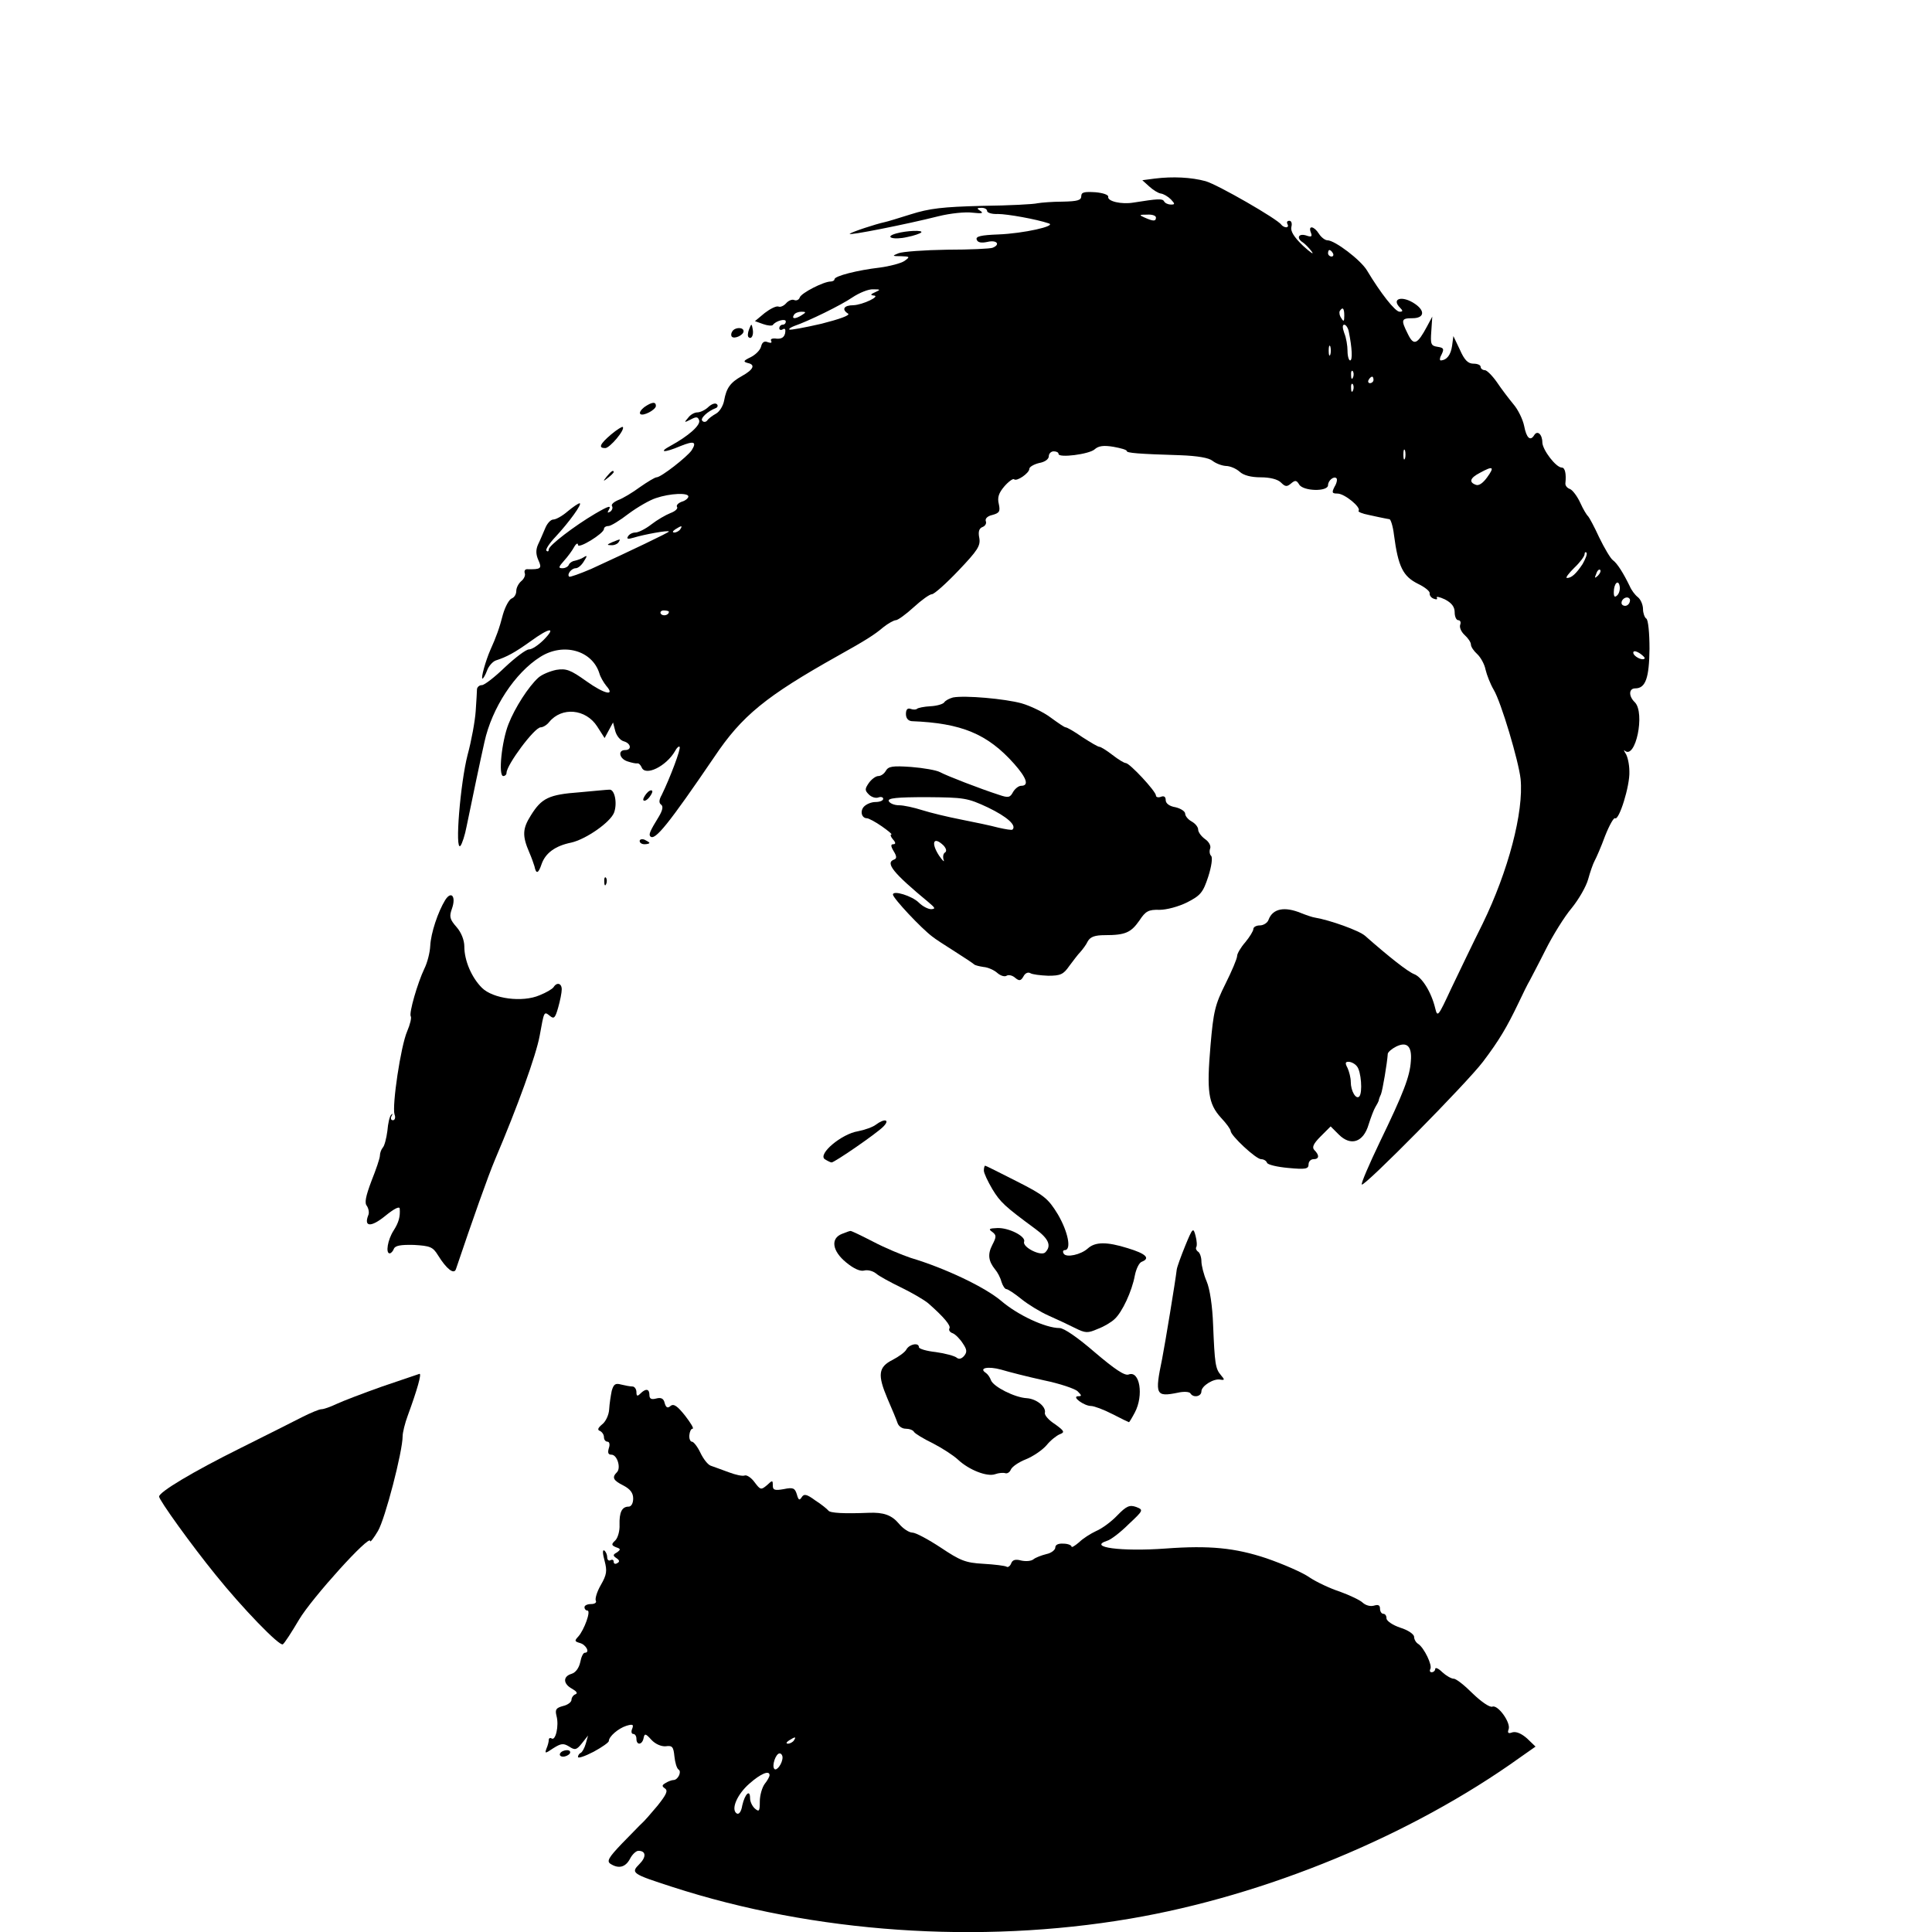
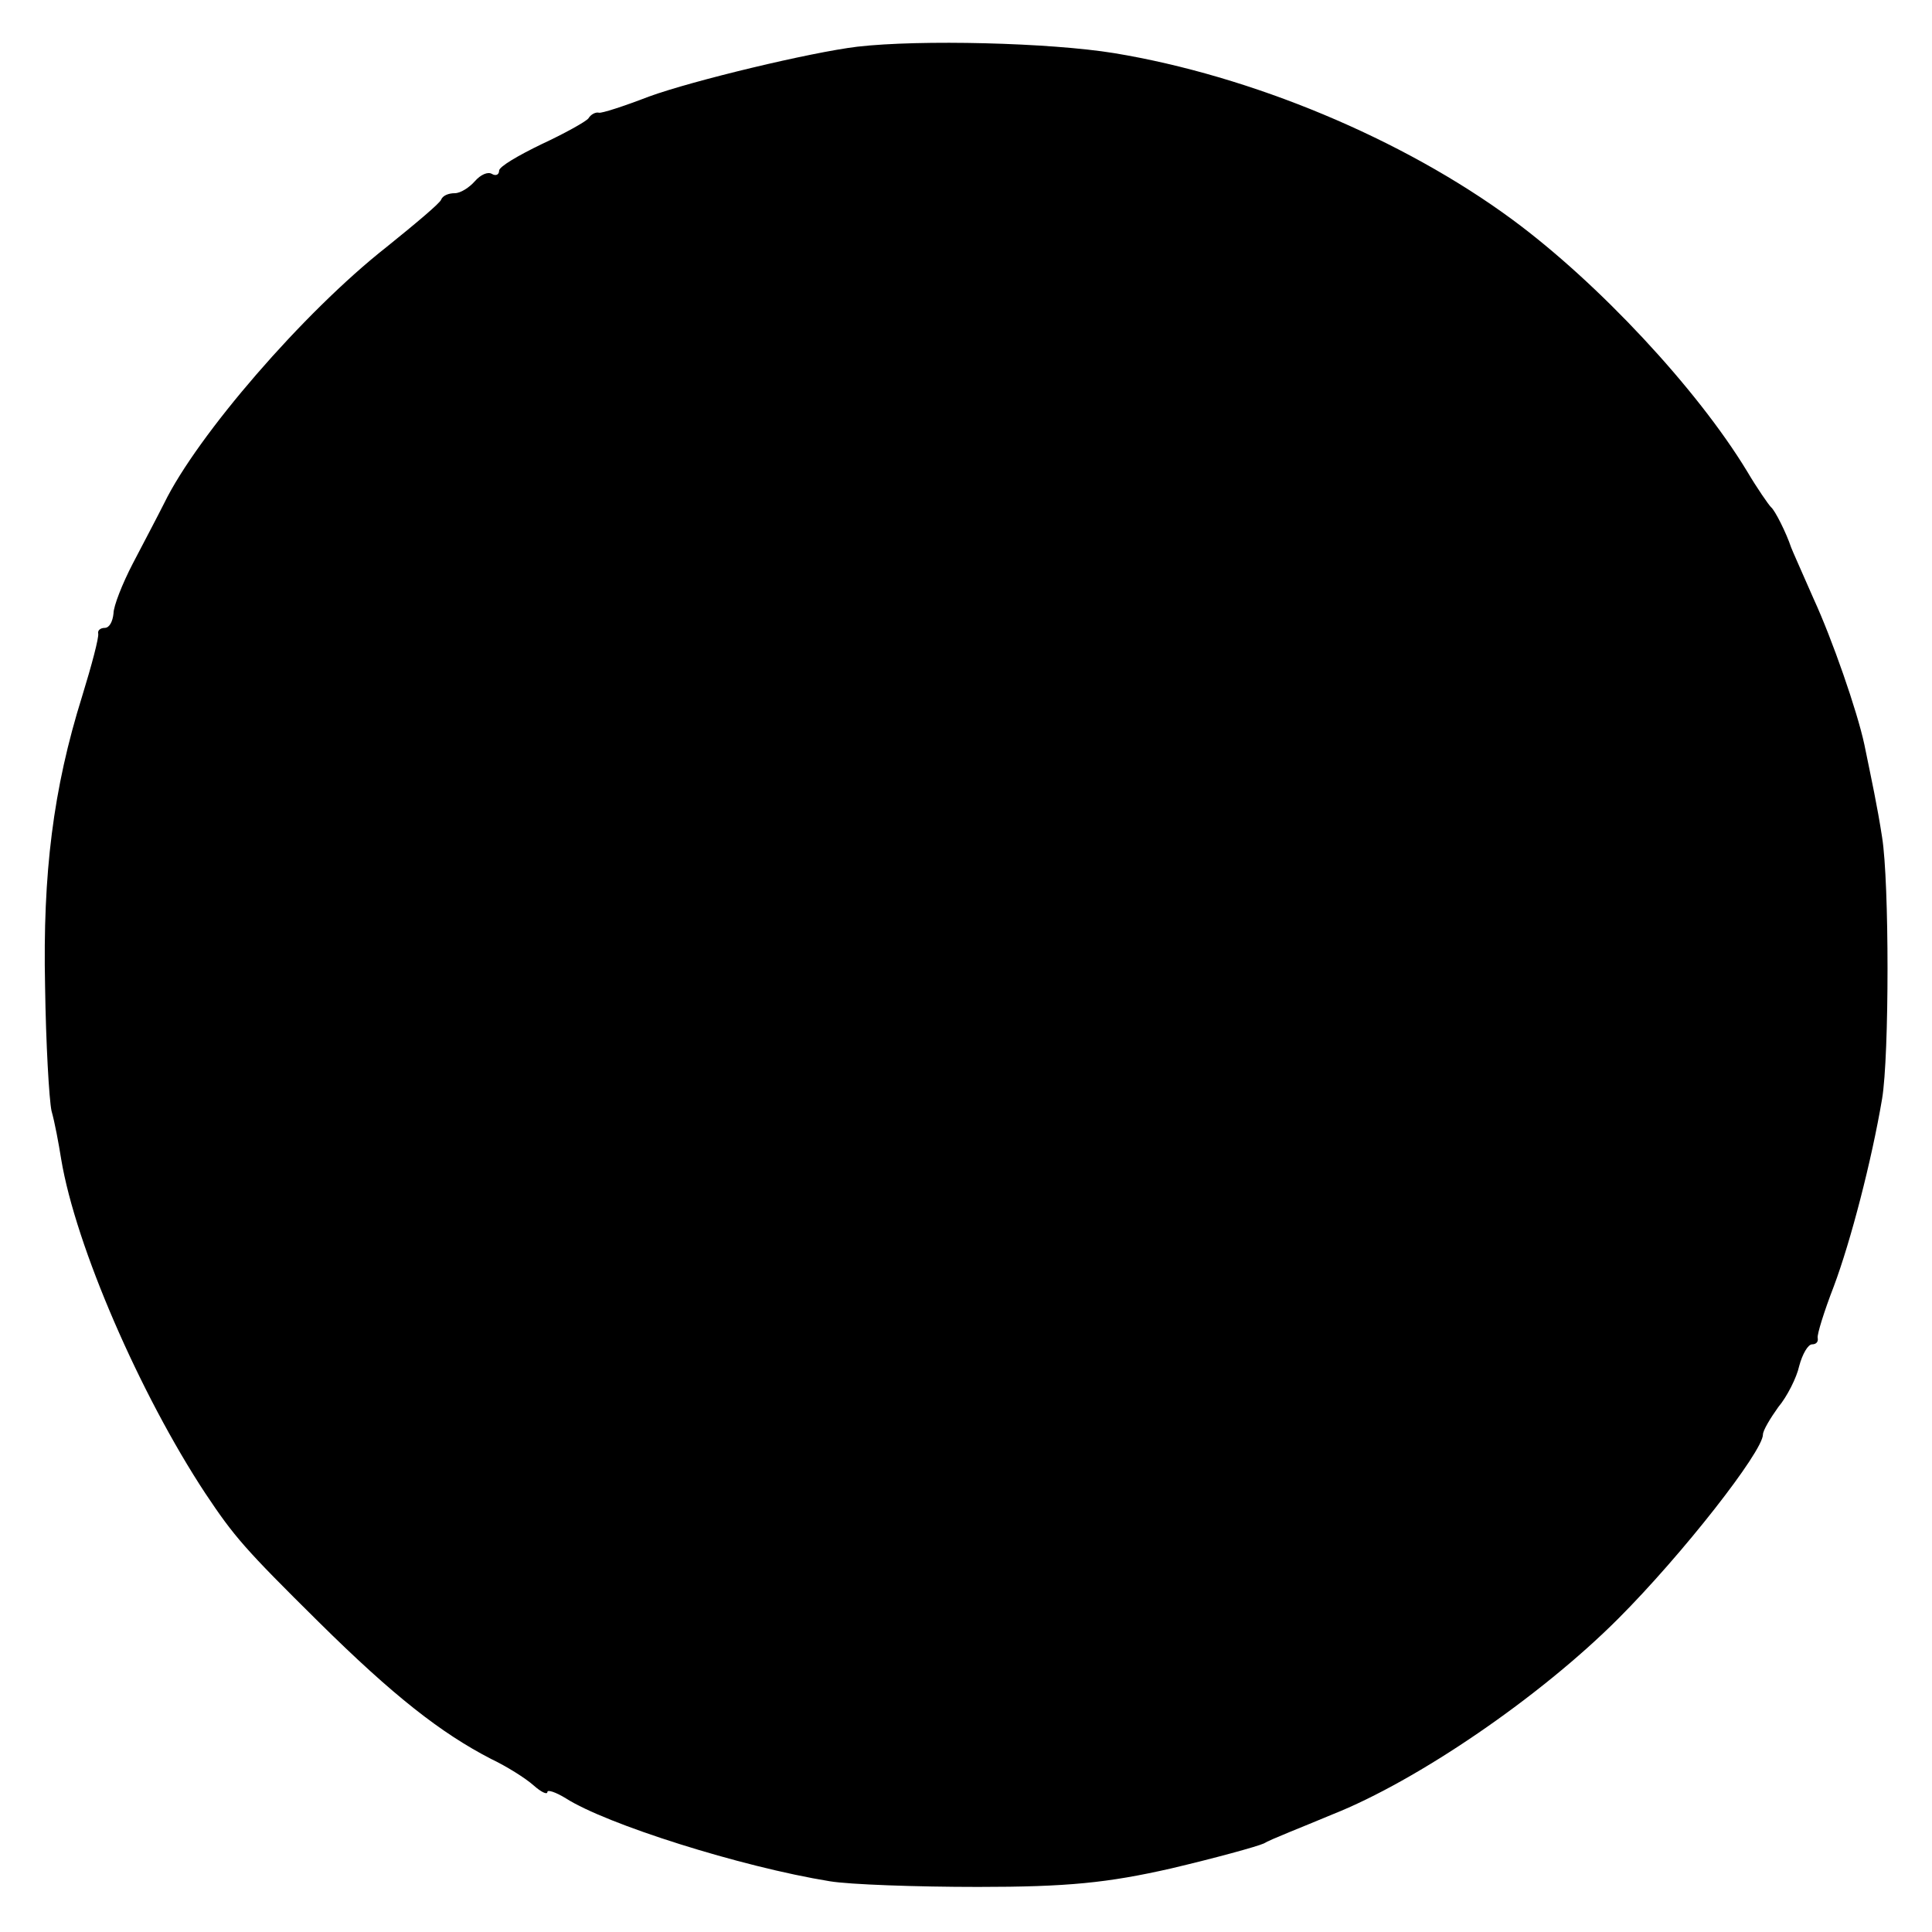
- <svg xmlns="http://www.w3.org/2000/svg" version="1.0" width="595pt" height="595pt" viewBox="0 0 595 595" preserveAspectRatio="xMidYMid meet">
-   <g transform="translate(0,595) scale(0.1,-0.1)" fill="#000000" stroke="none">
-     <path d="M3556 5400 l-38 -5 21 -19 c12 -11 28 -21 36 -22 8 -1 22 -9 31 -18 13 -14 13 -16 0 -16 -8 0 -18 4 -21 10 -5 9 -19 8 -95 -4 -36 -6 -80 4 -77 18 1 6 -16 12 -40 14 -34 2 -43 0 -43 -12 0 -13 -12 -16 -57 -17 -32 0 -67 -3 -78 -5 -11 -3 -87 -7 -170 -8 -122 -3 -163 -8 -220 -26 -38 -12 -74 -23 -80 -24 -28 -6 -101 -30 -108 -36 -8 -7 174 29 273 54 36 9 83 14 105 11 28 -3 35 -2 25 5 -13 8 -12 10 3 10 9 0 17 -4 17 -10 0 -5 15 -10 33 -9 29 0 119 -16 157 -29 25 -8 -78 -31 -155 -34 -54 -2 -71 -6 -67 -16 3 -9 14 -11 33 -7 29 7 41 -8 16 -18 -7 -3 -70 -6 -140 -6 -70 -1 -138 -6 -150 -11 -20 -8 -20 -9 8 -9 28 -1 28 -2 10 -15 -11 -7 -45 -16 -75 -20 -69 -8 -140 -26 -140 -36 0 -4 -6 -7 -12 -7 -21 0 -90 -35 -95 -49 -2 -7 -10 -11 -17 -8 -7 3 -18 -2 -25 -10 -7 -8 -18 -13 -24 -10 -7 2 -25 -7 -42 -20 l-30 -25 25 -9 c14 -5 27 -6 30 -3 9 13 40 21 40 11 0 -6 -4 -10 -10 -10 -5 0 -10 -5 -10 -11 0 -5 5 -7 11 -3 7 4 9 -1 7 -12 -3 -13 -11 -18 -26 -17 -13 2 -21 -1 -17 -7 3 -6 -1 -7 -10 -4 -11 5 -18 0 -21 -13 -3 -12 -18 -26 -32 -33 -23 -11 -24 -14 -9 -18 24 -5 18 -20 -18 -40 -36 -20 -48 -37 -55 -76 -3 -16 -14 -34 -25 -40 -11 -6 -23 -15 -27 -21 -4 -5 -11 -6 -15 -1 -8 7 17 30 41 39 6 2 8 8 4 12 -5 5 -16 1 -26 -8 -10 -10 -26 -17 -34 -17 -9 0 -22 -7 -29 -17 -13 -15 -12 -15 8 -5 17 9 22 9 26 -2 6 -15 -33 -49 -88 -79 -39 -21 -19 -22 30 -1 42 17 52 14 35 -13 -14 -20 -94 -83 -108 -83 -5 0 -28 -14 -51 -30 -23 -17 -53 -35 -67 -40 -14 -6 -23 -14 -19 -19 3 -5 0 -13 -6 -17 -8 -4 -9 -3 -5 4 10 17 2 15 -41 -10 -63 -37 -143 -98 -143 -110 0 -6 -3 -8 -7 -4 -4 3 9 23 29 44 40 43 83 102 73 102 -4 0 -20 -11 -37 -25 -16 -14 -36 -25 -44 -25 -8 0 -19 -12 -25 -27 -7 -16 -16 -38 -22 -50 -7 -16 -7 -30 1 -48 12 -26 8 -29 -35 -28 -6 0 -9 -5 -7 -12 3 -6 -2 -18 -11 -25 -8 -7 -15 -20 -15 -30 0 -10 -6 -20 -14 -23 -8 -3 -20 -25 -27 -49 -11 -43 -21 -70 -39 -110 -14 -32 -30 -88 -24 -88 2 0 9 11 14 25 5 14 18 28 27 31 34 11 58 24 107 59 59 43 80 45 41 5 -16 -16 -36 -30 -46 -30 -9 0 -42 -25 -74 -55 -31 -30 -63 -55 -71 -55 -8 0 -14 -6 -15 -12 0 -7 -2 -38 -4 -68 -2 -30 -13 -91 -25 -135 -22 -85 -40 -298 -22 -280 5 6 14 33 19 60 17 83 43 207 55 260 23 105 94 213 172 262 71 45 160 20 182 -51 3 -11 13 -28 21 -38 29 -33 -5 -26 -61 14 -49 35 -62 40 -93 35 -19 -4 -44 -14 -55 -24 -30 -27 -72 -92 -92 -143 -21 -53 -32 -160 -16 -160 5 0 10 4 10 10 0 24 86 140 105 140 7 0 19 7 26 16 39 48 113 41 148 -13 l23 -36 13 24 13 24 7 -27 c4 -14 15 -28 26 -31 22 -6 26 -27 4 -27 -23 0 -18 -27 8 -35 12 -4 26 -7 30 -6 4 1 10 -5 13 -12 11 -29 76 3 103 50 5 10 12 16 14 13 5 -5 -30 -97 -55 -148 -9 -16 -9 -25 -2 -30 7 -5 5 -17 -7 -37 -27 -44 -32 -55 -26 -61 14 -14 56 38 197 245 85 127 159 187 380 311 86 48 113 65 140 88 15 12 33 22 39 22 6 0 31 18 55 40 24 22 49 40 56 40 7 0 44 33 82 73 59 62 68 76 64 100 -4 19 -1 30 10 34 8 3 13 11 10 18 -3 8 6 16 20 19 22 6 25 11 20 34 -5 20 0 34 17 54 13 15 27 25 30 22 8 -8 47 19 47 32 0 6 14 14 30 18 18 3 30 12 30 21 0 8 7 15 15 15 8 0 15 -3 15 -8 0 -13 94 -1 111 14 12 11 28 13 58 8 22 -4 41 -9 41 -13 0 -6 34 -9 166 -13 52 -2 87 -8 98 -17 10 -8 28 -15 41 -16 13 0 32 -8 43 -18 12 -11 35 -17 65 -17 28 0 52 -6 62 -16 13 -13 18 -14 31 -3 13 11 17 10 25 -3 12 -21 89 -23 89 -2 0 14 18 29 26 21 3 -3 1 -15 -6 -26 -9 -18 -8 -21 9 -21 22 0 74 -43 65 -53 -3 -3 11 -9 32 -13 22 -5 42 -9 47 -10 4 -1 11 -2 16 -3 4 0 11 -22 14 -48 13 -99 28 -128 74 -151 21 -10 37 -23 36 -29 -1 -6 4 -14 13 -17 8 -3 12 -2 9 3 -3 5 8 3 25 -5 21 -11 30 -23 30 -40 0 -13 5 -24 11 -24 6 0 9 -6 6 -14 -3 -8 3 -22 14 -32 10 -9 19 -22 19 -29 0 -7 9 -20 19 -29 11 -10 23 -32 26 -48 4 -17 15 -45 25 -62 23 -38 77 -220 83 -275 10 -102 -38 -284 -117 -446 -30 -60 -73 -150 -97 -200 -40 -86 -42 -89 -49 -60 -12 50 -41 96 -65 105 -20 8 -76 52 -151 118 -18 16 -107 48 -154 56 -8 1 -28 8 -43 14 -51 21 -87 14 -100 -20 -3 -10 -16 -18 -27 -18 -11 0 -20 -5 -20 -11 0 -6 -11 -24 -25 -41 -14 -16 -25 -35 -25 -42 0 -8 -16 -46 -36 -86 -32 -64 -37 -85 -46 -190 -12 -141 -7 -179 32 -222 17 -18 30 -36 30 -41 0 -14 78 -87 94 -87 8 0 16 -5 18 -11 2 -6 32 -13 66 -16 53 -5 62 -3 62 11 0 9 7 16 15 16 18 0 19 12 3 28 -8 8 -4 19 19 42 l31 31 25 -25 c37 -37 76 -24 92 31 7 22 16 46 21 54 5 8 9 16 10 19 0 3 3 12 7 20 5 13 19 95 21 125 1 5 12 15 26 22 33 16 49 1 45 -45 -3 -47 -22 -97 -96 -250 -33 -69 -58 -127 -55 -130 8 -7 323 312 373 378 50 66 74 107 109 180 14 30 30 62 35 70 4 8 27 51 49 95 22 44 58 102 80 128 22 27 45 67 51 89 6 22 15 48 20 57 5 9 20 43 32 76 13 33 27 58 31 55 12 -8 46 100 44 144 0 23 -6 48 -12 56 -5 8 -6 12 -2 8 33 -28 63 116 31 149 -20 19 -19 43 1 43 32 0 43 32 44 122 0 48 -4 90 -10 93 -5 3 -10 17 -10 29 0 13 -7 30 -16 37 -9 7 -20 22 -25 34 -19 39 -38 70 -52 80 -7 5 -26 37 -42 70 -15 33 -31 62 -34 65 -4 3 -15 21 -24 41 -9 20 -24 40 -32 43 -9 3 -15 11 -14 18 3 28 -1 48 -11 48 -18 0 -59 54 -60 77 0 25 -15 39 -25 23 -12 -20 -24 -9 -31 28 -4 20 -19 51 -33 67 -14 17 -37 47 -51 68 -14 20 -31 37 -37 37 -7 0 -13 5 -13 10 0 6 -10 10 -22 10 -17 0 -28 11 -42 43 l-20 42 -4 -30 c-4 -28 -16 -44 -35 -45 -4 0 -3 9 3 19 8 17 6 20 -13 23 -20 3 -22 8 -19 48 l3 45 -16 -30 c-30 -56 -41 -61 -59 -24 -22 44 -21 49 14 49 36 0 40 22 8 44 -39 27 -75 17 -46 -12 9 -9 9 -12 -2 -12 -14 1 -58 57 -100 127 -19 32 -99 93 -122 93 -7 0 -19 9 -26 20 -15 24 -34 27 -25 4 5 -13 2 -15 -15 -9 -24 7 -30 -9 -9 -22 6 -4 19 -17 27 -28 8 -11 -4 -3 -27 18 -28 27 -39 45 -36 58 3 11 0 19 -6 19 -7 0 -9 -4 -6 -10 3 -5 2 -10 -4 -10 -5 0 -12 4 -15 8 -11 17 -195 123 -233 134 -44 12 -101 15 -157 8z m4 -120 c0 -12 -8 -12 -35 0 -18 8 -17 9 8 9 15 1 27 -3 27 -9z m545 -110 c3 -5 1 -10 -4 -10 -6 0 -11 5 -11 10 0 6 2 10 4 10 3 0 8 -4 11 -10z m-1410 -120 c-14 -6 -15 -9 -5 -10 25 -1 -33 -29 -62 -30 -29 0 -37 -13 -16 -26 7 -5 -27 -17 -82 -31 -52 -12 -96 -20 -99 -18 -2 3 5 7 15 11 44 15 144 64 179 88 21 14 50 26 64 25 23 0 24 -1 6 -9z m1445 -72 c0 -18 -2 -20 -9 -8 -6 8 -7 18 -5 22 9 14 14 9 14 -14z m-1670 2 c-20 -13 -33 -13 -25 0 3 6 14 10 23 10 15 0 15 -2 2 -10z m1684 -52 c10 -49 12 -88 4 -88 -4 0 -8 13 -8 29 0 16 -4 41 -10 55 -6 17 -6 26 0 26 5 0 12 -10 14 -22z m-57 -70 c-3 -7 -5 -2 -5 12 0 14 2 19 5 13 2 -7 2 -19 0 -25z m70 -70 c-3 -8 -6 -5 -6 6 -1 11 2 17 5 13 3 -3 4 -12 1 -19z m63 -8 c0 -5 -5 -10 -11 -10 -5 0 -7 5 -4 10 3 6 8 10 11 10 2 0 4 -4 4 -10z m-63 -32 c-3 -8 -6 -5 -6 6 -1 11 2 17 5 13 3 -3 4 -12 1 -19z m160 -210 c-3 -7 -5 -2 -5 12 0 14 2 19 5 13 2 -7 2 -19 0 -25z m253 -58 c-13 -18 -26 -27 -35 -23 -22 8 -18 21 13 37 40 22 46 19 22 -14z m-2460 -59 c0 -5 -9 -13 -20 -16 -11 -4 -18 -11 -15 -16 4 -5 -6 -14 -20 -19 -15 -6 -41 -21 -59 -35 -18 -14 -40 -25 -49 -25 -9 0 -19 -5 -23 -12 -5 -8 0 -9 17 -4 32 10 109 24 109 19 0 -3 -117 -59 -239 -115 -35 -15 -66 -26 -68 -24 -8 7 7 26 20 26 7 0 18 9 25 21 11 17 11 20 0 13 -7 -5 -20 -9 -28 -11 -8 -1 -16 -7 -18 -12 -2 -6 -11 -11 -20 -11 -13 0 -12 4 5 23 11 12 25 31 31 42 6 11 12 14 12 7 0 -14 80 35 80 49 0 5 6 9 14 9 7 0 35 17 62 38 27 20 65 42 84 48 44 15 100 17 100 5z m-25 -101 c-3 -5 -12 -10 -18 -10 -7 0 -6 4 3 10 19 12 23 12 15 0z m2779 -107 c-20 -30 -34 -43 -48 -43 -6 0 5 14 22 31 18 17 32 36 32 42 0 6 3 8 6 5 3 -4 -3 -19 -12 -35z m47 -36 c-10 -9 -11 -8 -5 6 3 10 9 15 12 12 3 -3 0 -11 -7 -18z m60 -60 c-8 -8 -11 -5 -11 9 0 27 14 41 18 19 2 -9 -1 -22 -7 -28z m39 -15 c0 -13 -12 -22 -22 -16 -10 6 -1 24 13 24 5 0 9 -4 9 -8z m-2960 -36 c0 -11 -19 -15 -25 -6 -3 5 1 10 9 10 9 0 16 -2 16 -4z m3005 -144 c-7 -8 -35 7 -35 18 0 6 7 6 20 -2 10 -7 17 -14 15 -16z m-886 -1256 c13 -15 18 -82 7 -93 -10 -10 -26 17 -26 45 0 13 -5 32 -10 43 -8 15 -7 19 3 19 8 0 20 -6 26 -14z" />
-     <path d="M1885 4280 c-16 -7 -17 -9 -3 -9 9 -1 20 4 23 9 7 11 7 11 -20 0z" />
-     <path d="M2760 5231 c-39 -11 -9 -21 34 -11 21 4 40 11 43 14 8 8 -45 6 -77 -3z" />
-     <path d="M2307 4936 c-4 -10 -5 -21 -2 -24 9 -9 17 6 13 25 -3 17 -4 17 -11 -1z" />
-     <path d="M2255 4929 c-4 -6 -4 -13 -1 -16 8 -8 36 5 36 17 0 13 -27 13 -35 -1z" />
-     <path d="M1984 4696 c-10 -8 -16 -17 -12 -21 8 -8 48 13 48 25 0 14 -13 12 -36 -4z" />
-     <path d="M1882 4612 c-35 -30 -40 -42 -18 -42 14 0 62 57 54 65 -2 2 -18 -8 -36 -23z" />
-     <path d="M1869 4483 c-13 -16 -12 -17 4 -4 9 7 17 15 17 17 0 8 -8 3 -21 -13z" />
-     <path d="M2935 3802 c-11 -3 -23 -9 -27 -15 -3 -5 -22 -11 -42 -12 -20 -1 -39 -5 -42 -8 -3 -3 -12 -3 -20 0 -9 3 -14 -2 -14 -16 0 -13 7 -21 18 -22 153 -6 233 -39 315 -131 39 -44 47 -68 22 -68 -8 0 -19 -9 -25 -19 -9 -17 -14 -19 -43 -9 -59 19 -162 59 -182 70 -11 6 -51 13 -89 16 -57 4 -70 2 -78 -12 -5 -9 -15 -16 -23 -16 -8 0 -21 -10 -29 -21 -13 -19 -13 -23 0 -36 8 -8 21 -12 29 -9 8 3 15 1 15 -4 0 -6 -11 -10 -24 -10 -13 0 -29 -7 -36 -15 -12 -14 -6 -35 10 -35 5 0 26 -11 46 -25 20 -14 33 -25 29 -25 -4 0 -2 -7 5 -15 9 -10 9 -15 1 -15 -8 0 -8 -6 1 -21 10 -16 10 -23 2 -26 -29 -10 -4 -41 106 -132 20 -17 22 -20 8 -21 -10 0 -27 9 -38 20 -21 21 -80 39 -80 25 0 -11 88 -105 122 -130 7 -6 38 -26 68 -45 30 -19 57 -37 60 -40 3 -3 16 -6 29 -8 14 -1 33 -10 42 -18 10 -9 23 -13 29 -9 6 4 18 1 26 -6 13 -11 18 -10 26 4 5 10 14 14 21 10 6 -4 31 -7 55 -8 38 0 47 4 65 30 12 16 27 36 34 43 7 8 18 22 23 33 8 14 22 19 53 19 63 0 80 8 106 45 19 29 28 34 62 33 22 0 59 10 85 23 41 21 49 30 65 79 10 31 14 59 9 64 -5 5 -6 15 -3 23 3 8 -4 21 -16 29 -11 8 -21 21 -21 29 0 8 -9 19 -20 25 -11 6 -20 17 -20 24 0 7 -13 16 -30 20 -19 3 -30 12 -30 22 0 10 -5 14 -15 10 -8 -3 -15 -1 -15 4 0 13 -81 100 -93 100 -5 0 -23 11 -41 25 -18 14 -36 25 -40 25 -5 0 -28 14 -53 30 -24 17 -47 30 -51 30 -4 0 -24 14 -46 30 -21 16 -62 36 -90 44 -51 14 -174 25 -211 18z m108 -339 c58 -28 89 -55 75 -68 -2 -2 -21 1 -43 6 -22 6 -74 17 -115 25 -41 8 -95 21 -120 29 -25 8 -57 15 -71 15 -15 0 -29 6 -32 13 -3 9 24 12 117 12 115 -1 125 -2 189 -32z m-137 -117 c8 -9 10 -17 5 -21 -6 -3 -8 -13 -5 -23 4 -9 -3 -3 -14 13 -26 40 -17 61 14 31z" />
-     <path d="M1785 3510 c-95 -7 -117 -18 -150 -71 -26 -41 -27 -63 -5 -114 7 -16 14 -36 16 -43 5 -25 12 -23 22 7 12 34 42 56 91 66 45 10 120 62 132 92 11 29 2 74 -15 71 -6 0 -47 -4 -91 -8z" />
-     <path d="M1990 3505 c-7 -9 -11 -18 -8 -20 3 -3 11 1 18 10 7 9 11 18 8 20 -3 3 -11 -1 -18 -10z" />
-     <path d="M1970 3360 c0 -6 7 -10 15 -10 8 0 15 2 15 4 0 2 -7 6 -15 10 -8 3 -15 1 -15 -4z" />
-     <path d="M1861 3234 c0 -11 3 -14 6 -6 3 7 2 16 -1 19 -3 4 -6 -2 -5 -13z" />
-     <path d="M1371 3178 c-22 -36 -44 -101 -46 -141 -1 -21 -9 -52 -18 -70 -21 -44 -48 -137 -42 -147 3 -4 -2 -25 -11 -46 -20 -46 -47 -229 -39 -256 4 -10 1 -18 -5 -18 -6 0 -8 6 -4 13 4 6 3 9 -1 4 -5 -4 -10 -26 -12 -50 -3 -23 -9 -46 -14 -51 -5 -6 -9 -17 -9 -25 0 -8 -12 -43 -26 -78 -18 -48 -22 -68 -14 -77 5 -8 8 -21 4 -29 -14 -36 9 -37 52 -2 27 22 44 31 45 23 2 -25 -3 -43 -19 -68 -18 -28 -25 -70 -12 -70 4 0 10 6 13 14 4 10 21 13 62 12 50 -3 58 -6 74 -32 26 -42 49 -60 55 -43 52 154 99 287 121 339 69 162 126 320 137 380 14 77 13 76 32 61 12 -10 16 -6 25 26 6 21 11 46 11 56 0 19 -15 23 -25 7 -4 -6 -23 -17 -43 -25 -53 -23 -144 -11 -178 23 -32 32 -54 84 -54 127 0 19 -9 43 -24 60 -21 24 -23 32 -14 57 13 37 -2 56 -21 26z" />
-     <path d="M2697 2486 c-9 -7 -34 -16 -55 -20 -50 -8 -124 -70 -102 -86 8 -5 18 -10 21 -10 9 0 137 88 159 110 22 22 5 27 -23 6z" />
-     <path d="M3030 2345 c0 -8 12 -33 26 -57 25 -41 38 -53 133 -123 41 -30 50 -52 30 -72 -13 -13 -71 16 -65 33 6 16 -46 43 -82 42 -26 -1 -29 -3 -16 -12 13 -10 13 -15 0 -40 -15 -29 -12 -50 9 -76 7 -8 16 -25 19 -37 4 -13 11 -23 15 -23 5 0 26 -14 47 -31 21 -17 59 -40 84 -51 25 -11 61 -28 81 -38 32 -16 39 -16 69 -3 19 7 43 21 53 31 23 21 53 85 62 134 4 20 13 39 21 42 28 11 13 25 -43 42 -64 20 -100 20 -123 -1 -21 -19 -66 -29 -74 -16 -4 6 -2 11 3 11 22 0 10 57 -21 110 -30 49 -42 59 -127 102 -51 26 -95 48 -97 48 -2 0 -4 -7 -4 -15z" />
-     <path d="M3650 2113 c-13 -32 -25 -65 -26 -73 -4 -35 -36 -229 -45 -275 -23 -111 -20 -118 49 -104 17 4 35 3 38 -2 9 -15 34 -10 34 6 0 17 39 41 59 36 13 -2 13 0 1 14 -17 20 -19 35 -24 155 -2 57 -10 111 -20 134 -9 21 -16 49 -16 62 0 12 -5 26 -10 29 -6 4 -8 10 -6 14 3 4 2 20 -2 35 -7 27 -9 25 -32 -31z" />
-     <path d="M2593 2150 c-36 -14 -30 -53 13 -88 23 -19 43 -28 55 -25 11 3 27 -1 37 -9 9 -8 44 -27 77 -43 33 -16 71 -38 84 -49 49 -43 70 -69 65 -77 -3 -5 1 -12 10 -15 8 -3 22 -17 31 -31 13 -19 14 -27 4 -39 -8 -9 -16 -11 -23 -5 -6 5 -35 13 -64 17 -28 3 -52 10 -52 15 0 15 -28 10 -38 -6 -4 -9 -24 -23 -43 -33 -44 -22 -47 -46 -16 -119 14 -32 28 -66 31 -75 3 -10 14 -18 25 -18 11 0 23 -4 26 -10 3 -5 29 -21 58 -35 29 -15 63 -37 77 -50 34 -32 90 -54 115 -45 11 4 25 5 31 3 6 -2 14 3 17 11 4 9 24 23 47 32 22 9 50 28 63 43 12 15 31 30 41 34 16 6 14 10 -15 31 -19 12 -33 28 -31 35 4 19 -26 43 -56 45 -37 2 -102 35 -110 55 -3 9 -10 19 -16 23 -23 15 7 21 47 10 23 -7 82 -22 132 -33 49 -10 96 -26 104 -34 13 -13 13 -15 1 -15 -21 -1 19 -30 40 -30 9 0 39 -11 66 -25 27 -14 50 -25 51 -25 1 0 9 13 18 30 28 53 15 130 -19 117 -12 -5 -44 17 -104 68 -52 45 -95 75 -109 75 -43 0 -129 40 -180 84 -50 42 -171 100 -278 132 -27 9 -80 31 -116 50 -37 19 -68 34 -70 33 -2 0 -14 -4 -26 -9z" />
-     <path d="M1177 1680 c-59 -21 -122 -45 -141 -54 -19 -9 -39 -16 -46 -16 -7 0 -33 -11 -59 -24 -25 -13 -111 -56 -191 -96 -147 -73 -250 -135 -250 -149 0 -11 100 -150 174 -241 82 -102 197 -221 207 -214 5 3 27 37 50 76 39 66 219 265 219 242 0 -5 11 9 24 31 22 37 76 245 76 292 0 11 7 40 16 64 29 79 43 129 36 128 -4 -1 -55 -19 -115 -39z" />
-     <path d="M1884 1667 c-3 -15 -7 -40 -8 -58 -1 -17 -11 -38 -22 -46 -13 -11 -15 -17 -6 -20 6 -3 12 -11 12 -19 0 -8 5 -14 11 -14 6 0 8 -9 4 -20 -4 -14 -2 -20 8 -20 18 0 30 -41 17 -54 -16 -16 -12 -25 20 -41 21 -11 30 -23 30 -40 0 -15 -6 -25 -14 -25 -21 0 -29 -18 -28 -56 1 -18 -5 -40 -13 -48 -13 -12 -12 -15 2 -21 15 -5 15 -7 3 -16 -13 -7 -13 -10 -1 -18 9 -6 10 -11 2 -15 -6 -4 -11 -2 -11 4 0 6 -4 8 -10 5 -5 -3 -10 1 -10 9 0 8 -4 17 -9 21 -6 3 -5 -10 1 -32 8 -31 7 -42 -12 -75 -12 -21 -18 -42 -15 -48 3 -5 -3 -10 -14 -10 -12 0 -21 -4 -21 -10 0 -5 4 -10 9 -10 12 0 -10 -60 -28 -80 -12 -13 -12 -15 5 -20 19 -5 32 -30 15 -30 -5 0 -11 -13 -14 -29 -4 -18 -14 -32 -27 -36 -27 -8 -26 -31 2 -46 14 -8 18 -14 10 -17 -6 -2 -12 -10 -12 -17 0 -7 -12 -16 -26 -19 -22 -6 -25 -11 -20 -31 8 -30 -3 -77 -15 -69 -5 3 -9 1 -9 -5 0 -5 -3 -17 -7 -26 -6 -16 -4 -16 21 1 24 15 31 16 49 5 18 -12 23 -10 39 10 l19 24 -7 -25 c-4 -14 -11 -26 -15 -28 -5 -2 -9 -8 -9 -13 0 -5 21 2 48 16 26 14 47 29 47 33 0 14 29 39 54 47 20 6 23 4 18 -9 -4 -9 -2 -16 3 -16 6 0 10 -7 10 -15 0 -21 18 -19 22 2 3 15 6 15 24 -5 12 -13 30 -21 44 -20 21 3 24 -2 27 -31 2 -19 7 -37 13 -41 10 -6 -2 -32 -16 -32 -5 0 -16 -4 -24 -9 -12 -7 -12 -10 -2 -17 10 -7 4 -19 -23 -53 -20 -24 -42 -49 -48 -54 -7 -6 -34 -35 -62 -63 -41 -43 -47 -54 -35 -62 25 -16 46 -11 60 15 7 14 19 25 26 25 24 0 25 -19 3 -41 -27 -27 -23 -30 101 -70 438 -142 945 -177 1410 -98 418 71 866 256 1202 497 l47 33 -26 25 c-17 15 -33 22 -45 19 -13 -5 -16 -2 -12 9 8 20 -33 77 -50 70 -8 -3 -34 15 -60 40 -25 25 -51 46 -59 46 -7 0 -23 9 -35 20 -12 12 -22 16 -22 10 0 -5 -5 -10 -11 -10 -5 0 -7 4 -4 10 7 11 -19 65 -37 77 -7 4 -13 14 -13 22 0 8 -19 21 -42 28 -24 8 -43 21 -43 29 0 8 -4 14 -10 14 -5 0 -10 7 -10 16 0 11 -6 13 -19 9 -11 -3 -25 1 -34 9 -8 8 -40 23 -70 34 -31 10 -73 30 -94 44 -21 15 -81 41 -133 59 -96 32 -175 40 -310 30 -137 -10 -242 4 -180 24 11 3 41 26 66 51 46 43 46 44 23 53 -20 7 -30 3 -58 -26 -19 -20 -48 -41 -65 -48 -17 -8 -41 -23 -53 -35 -13 -11 -23 -17 -23 -13 0 4 -11 9 -25 9 -15 1 -25 -3 -25 -12 0 -7 -12 -17 -27 -20 -16 -4 -34 -11 -40 -16 -7 -6 -24 -7 -38 -4 -18 5 -27 2 -31 -9 -3 -8 -10 -13 -14 -10 -5 3 -37 7 -72 9 -55 3 -71 10 -131 50 -38 25 -77 46 -87 46 -10 0 -29 12 -42 28 -22 26 -47 35 -93 33 -74 -3 -119 -1 -124 7 -3 4 -21 19 -40 31 -27 20 -35 21 -42 10 -7 -11 -10 -9 -15 9 -6 19 -11 22 -40 16 -28 -5 -34 -3 -34 11 0 17 -1 17 -18 1 -18 -15 -20 -15 -38 9 -10 14 -24 23 -30 21 -7 -3 -29 2 -50 10 -22 8 -46 17 -55 20 -9 3 -23 21 -32 40 -9 19 -21 34 -26 34 -5 0 -9 9 -8 20 1 11 5 20 10 20 5 0 -6 18 -23 40 -24 30 -35 38 -45 30 -9 -8 -14 -5 -18 9 -3 14 -11 18 -26 14 -15 -4 -21 -1 -21 11 0 19 -11 21 -28 4 -9 -9 -12 -8 -12 5 0 9 -6 17 -12 17 -7 0 -23 3 -35 6 -18 5 -23 1 -29 -19z m561 -1077 c-3 -5 -12 -10 -18 -10 -7 0 -6 4 3 10 19 12 23 12 15 0z m-35 -52 c0 -19 -18 -43 -25 -36 -9 9 4 48 16 48 5 0 9 -6 9 -12z m-40 -55 c0 -5 -7 -17 -15 -27 -8 -11 -15 -35 -15 -54 0 -30 -2 -33 -15 -22 -8 7 -15 21 -15 32 0 29 -16 13 -24 -22 -3 -19 -10 -29 -17 -25 -19 12 1 59 39 92 35 31 62 42 62 26z" />
-     <path d="M1725 550 c-3 -5 1 -10 9 -10 8 0 18 5 21 10 3 6 -1 10 -9 10 -8 0 -18 -4 -21 -10z" />
+ <svg xmlns="http://www.w3.org/2000/svg" version="1.0" width="240pt" height="240pt" viewBox="0 0 240 240" preserveAspectRatio="xMidYMid meet">
+   <g transform="translate(0,240) scale(0.1,-0.1)" fill="#000000" stroke="none">
+     <path d="M1065 2342 c-58 -7 -204 -42 -259 -62 -31 -12 -59 -21 -62 -20 -4 1 -10 -2 -13 -7 -3 -4 -30 -19 -58 -32 -29 -14 -53 -28 -53 -33 0 -5 -4 -7 -9 -4 -5 3 -14 -1 -21 -9 -7 -8 -18 -15 -25 -15 -8 0 -15 -3 -17 -8 -1 -4 -32 -30 -68 -59 -103 -81 -235 -234 -276 -318 -8 -16 -26 -50 -39 -75 -13 -25 -24 -53 -24 -62 -1 -10 -5 -18 -11 -18 -5 0 -9 -3 -8 -7 1 -5 -8 -39 -20 -78 -36 -115 -49 -220 -46 -360 1 -71 5 -141 8 -155 4 -14 9 -41 12 -60 18 -108 98 -292 179 -415 36 -54 49 -69 141 -160 93 -92 152 -138 214 -170 19 -9 43 -24 53 -33 9 -8 17 -12 17 -8 0 3 10 0 23 -8 50 -32 217 -85 328 -103 24 -4 107 -7 184 -7 111 0 161 5 240 23 55 13 106 27 115 31 8 5 47 20 85 36 106 42 258 146 355 243 80 80 180 208 180 229 0 5 9 20 19 34 11 13 23 37 26 51 4 15 11 27 16 27 5 0 8 3 7 8 -1 4 8 33 20 64 21 56 47 156 60 233 9 54 9 269 0 325 -6 39 -13 71 -22 115 -9 42 -40 131 -63 181 -14 32 -27 61 -28 64 -6 18 -20 46 -25 50 -3 3 -17 23 -30 45 -62 102 -184 233 -291 312 -137 101 -325 179 -495 207 -80 13 -241 17 -319 8z" />
  </g>
</svg>
